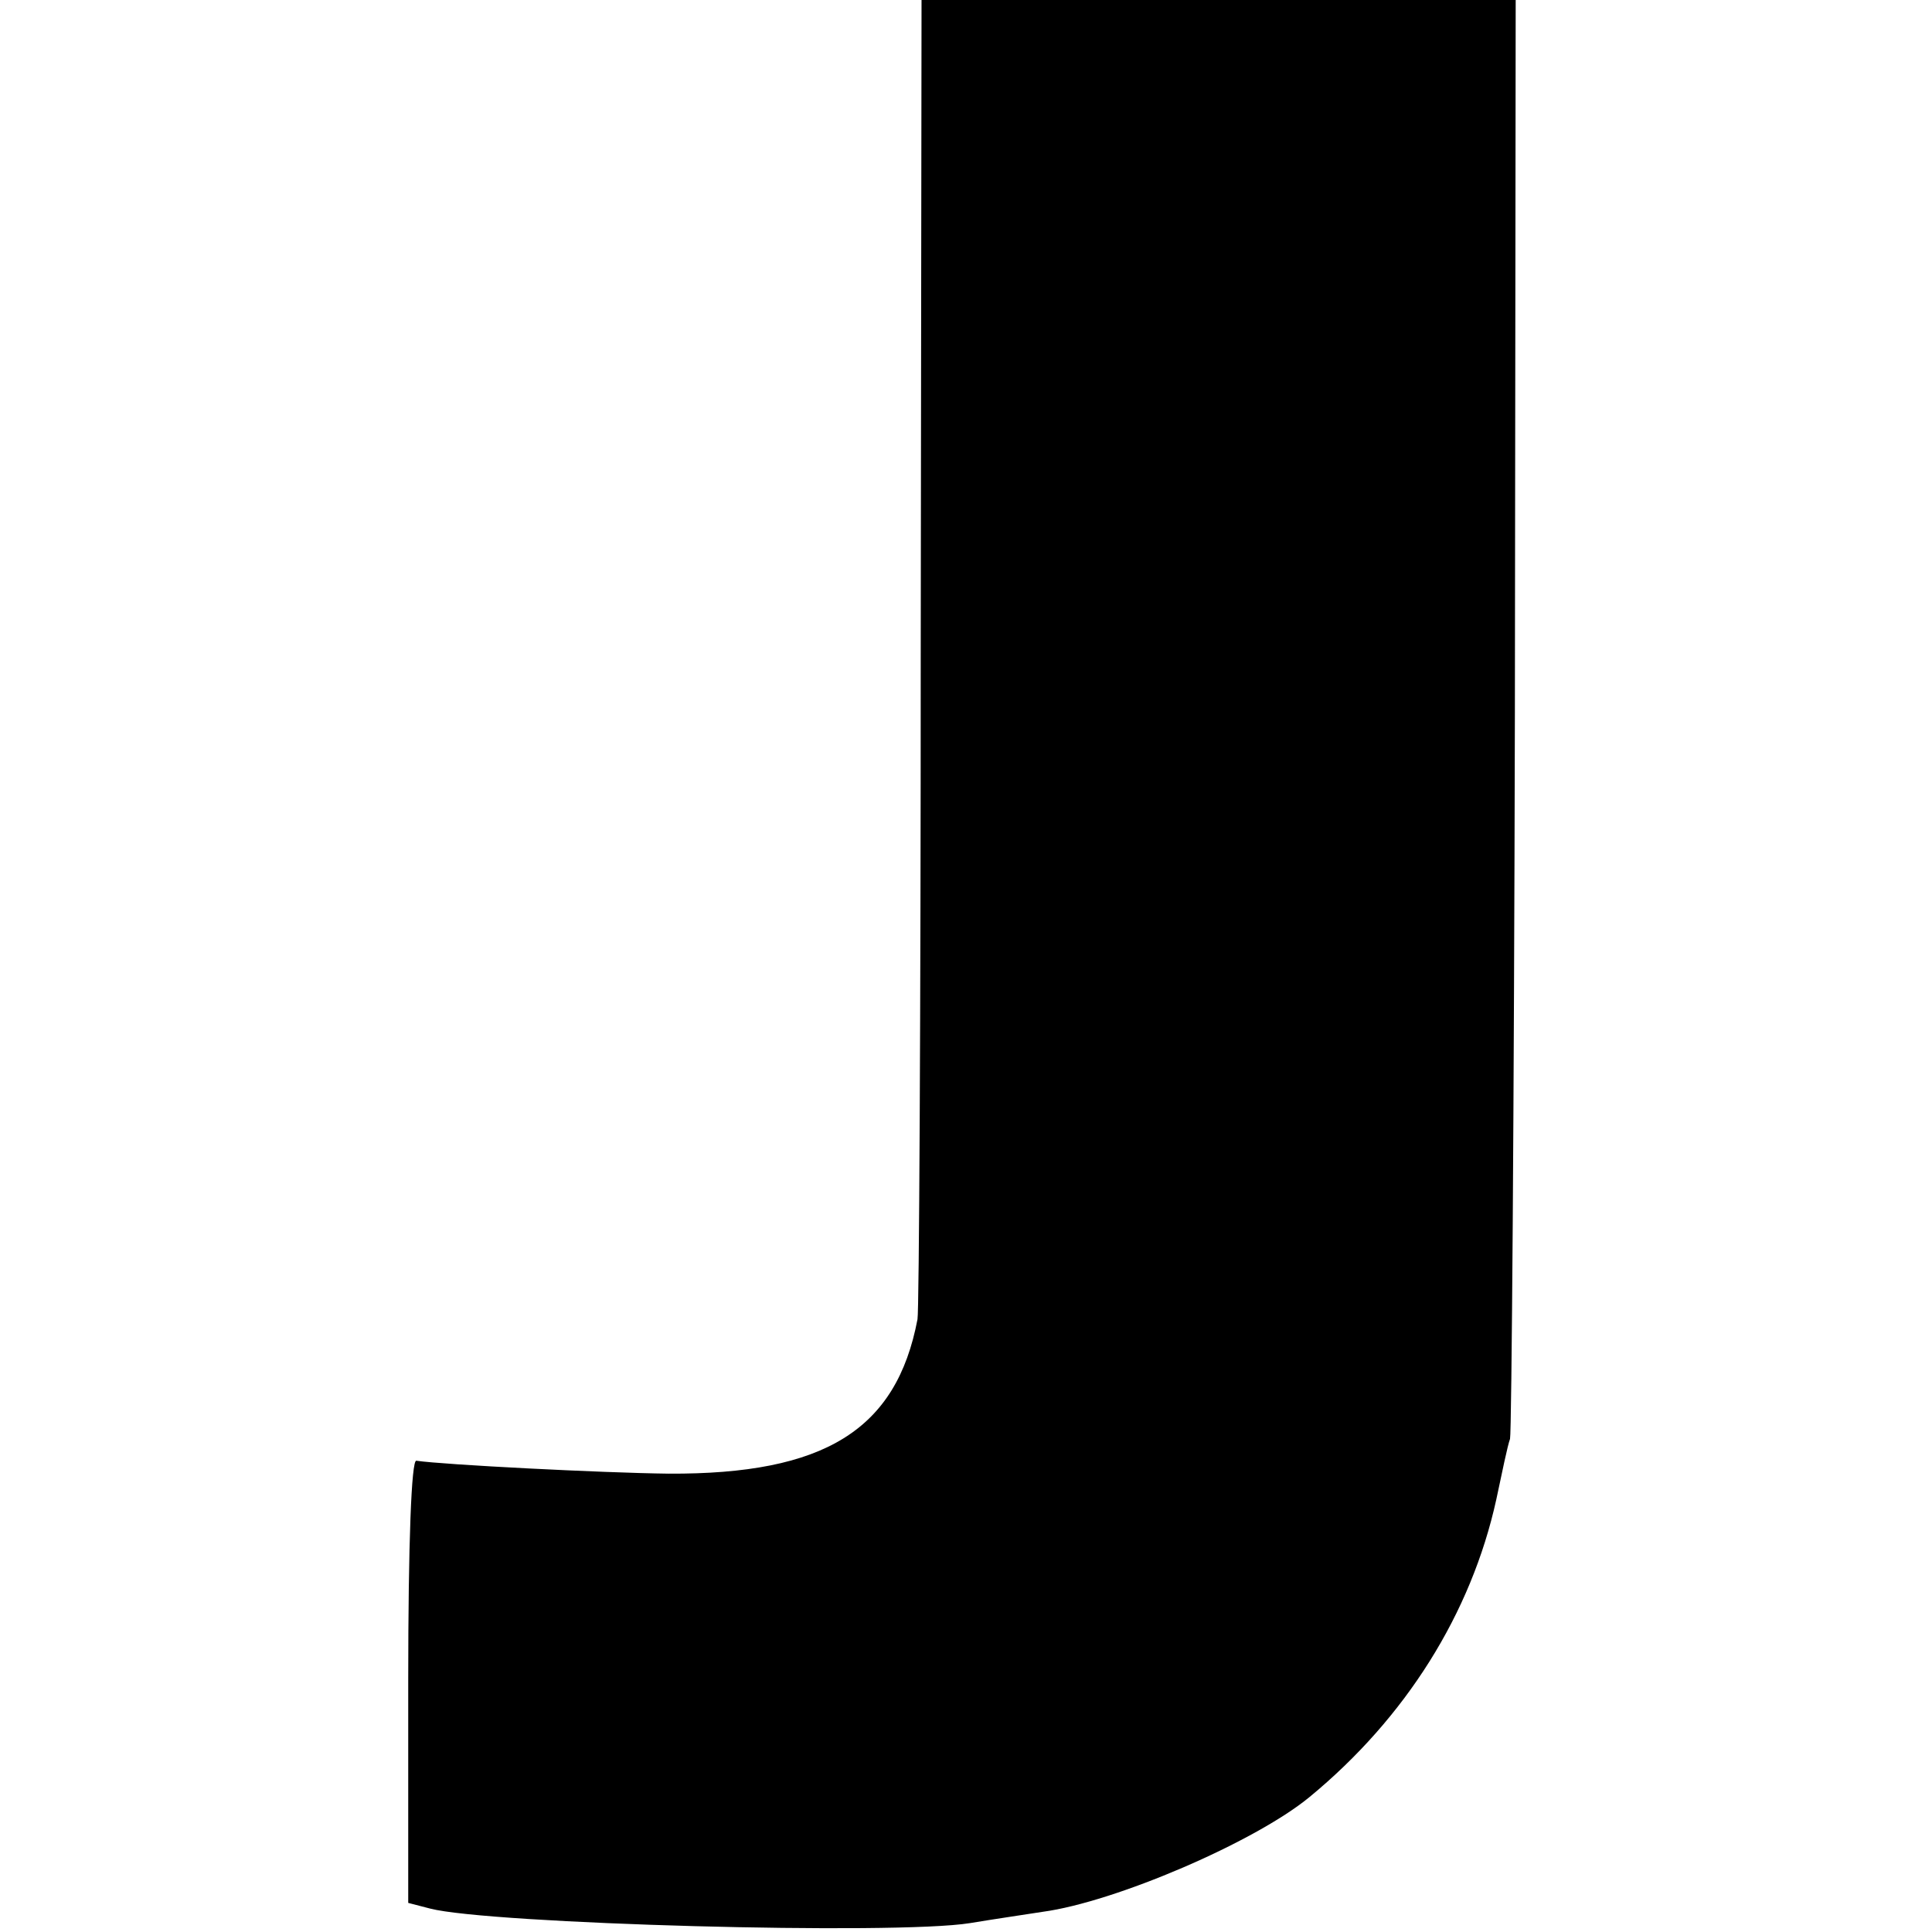
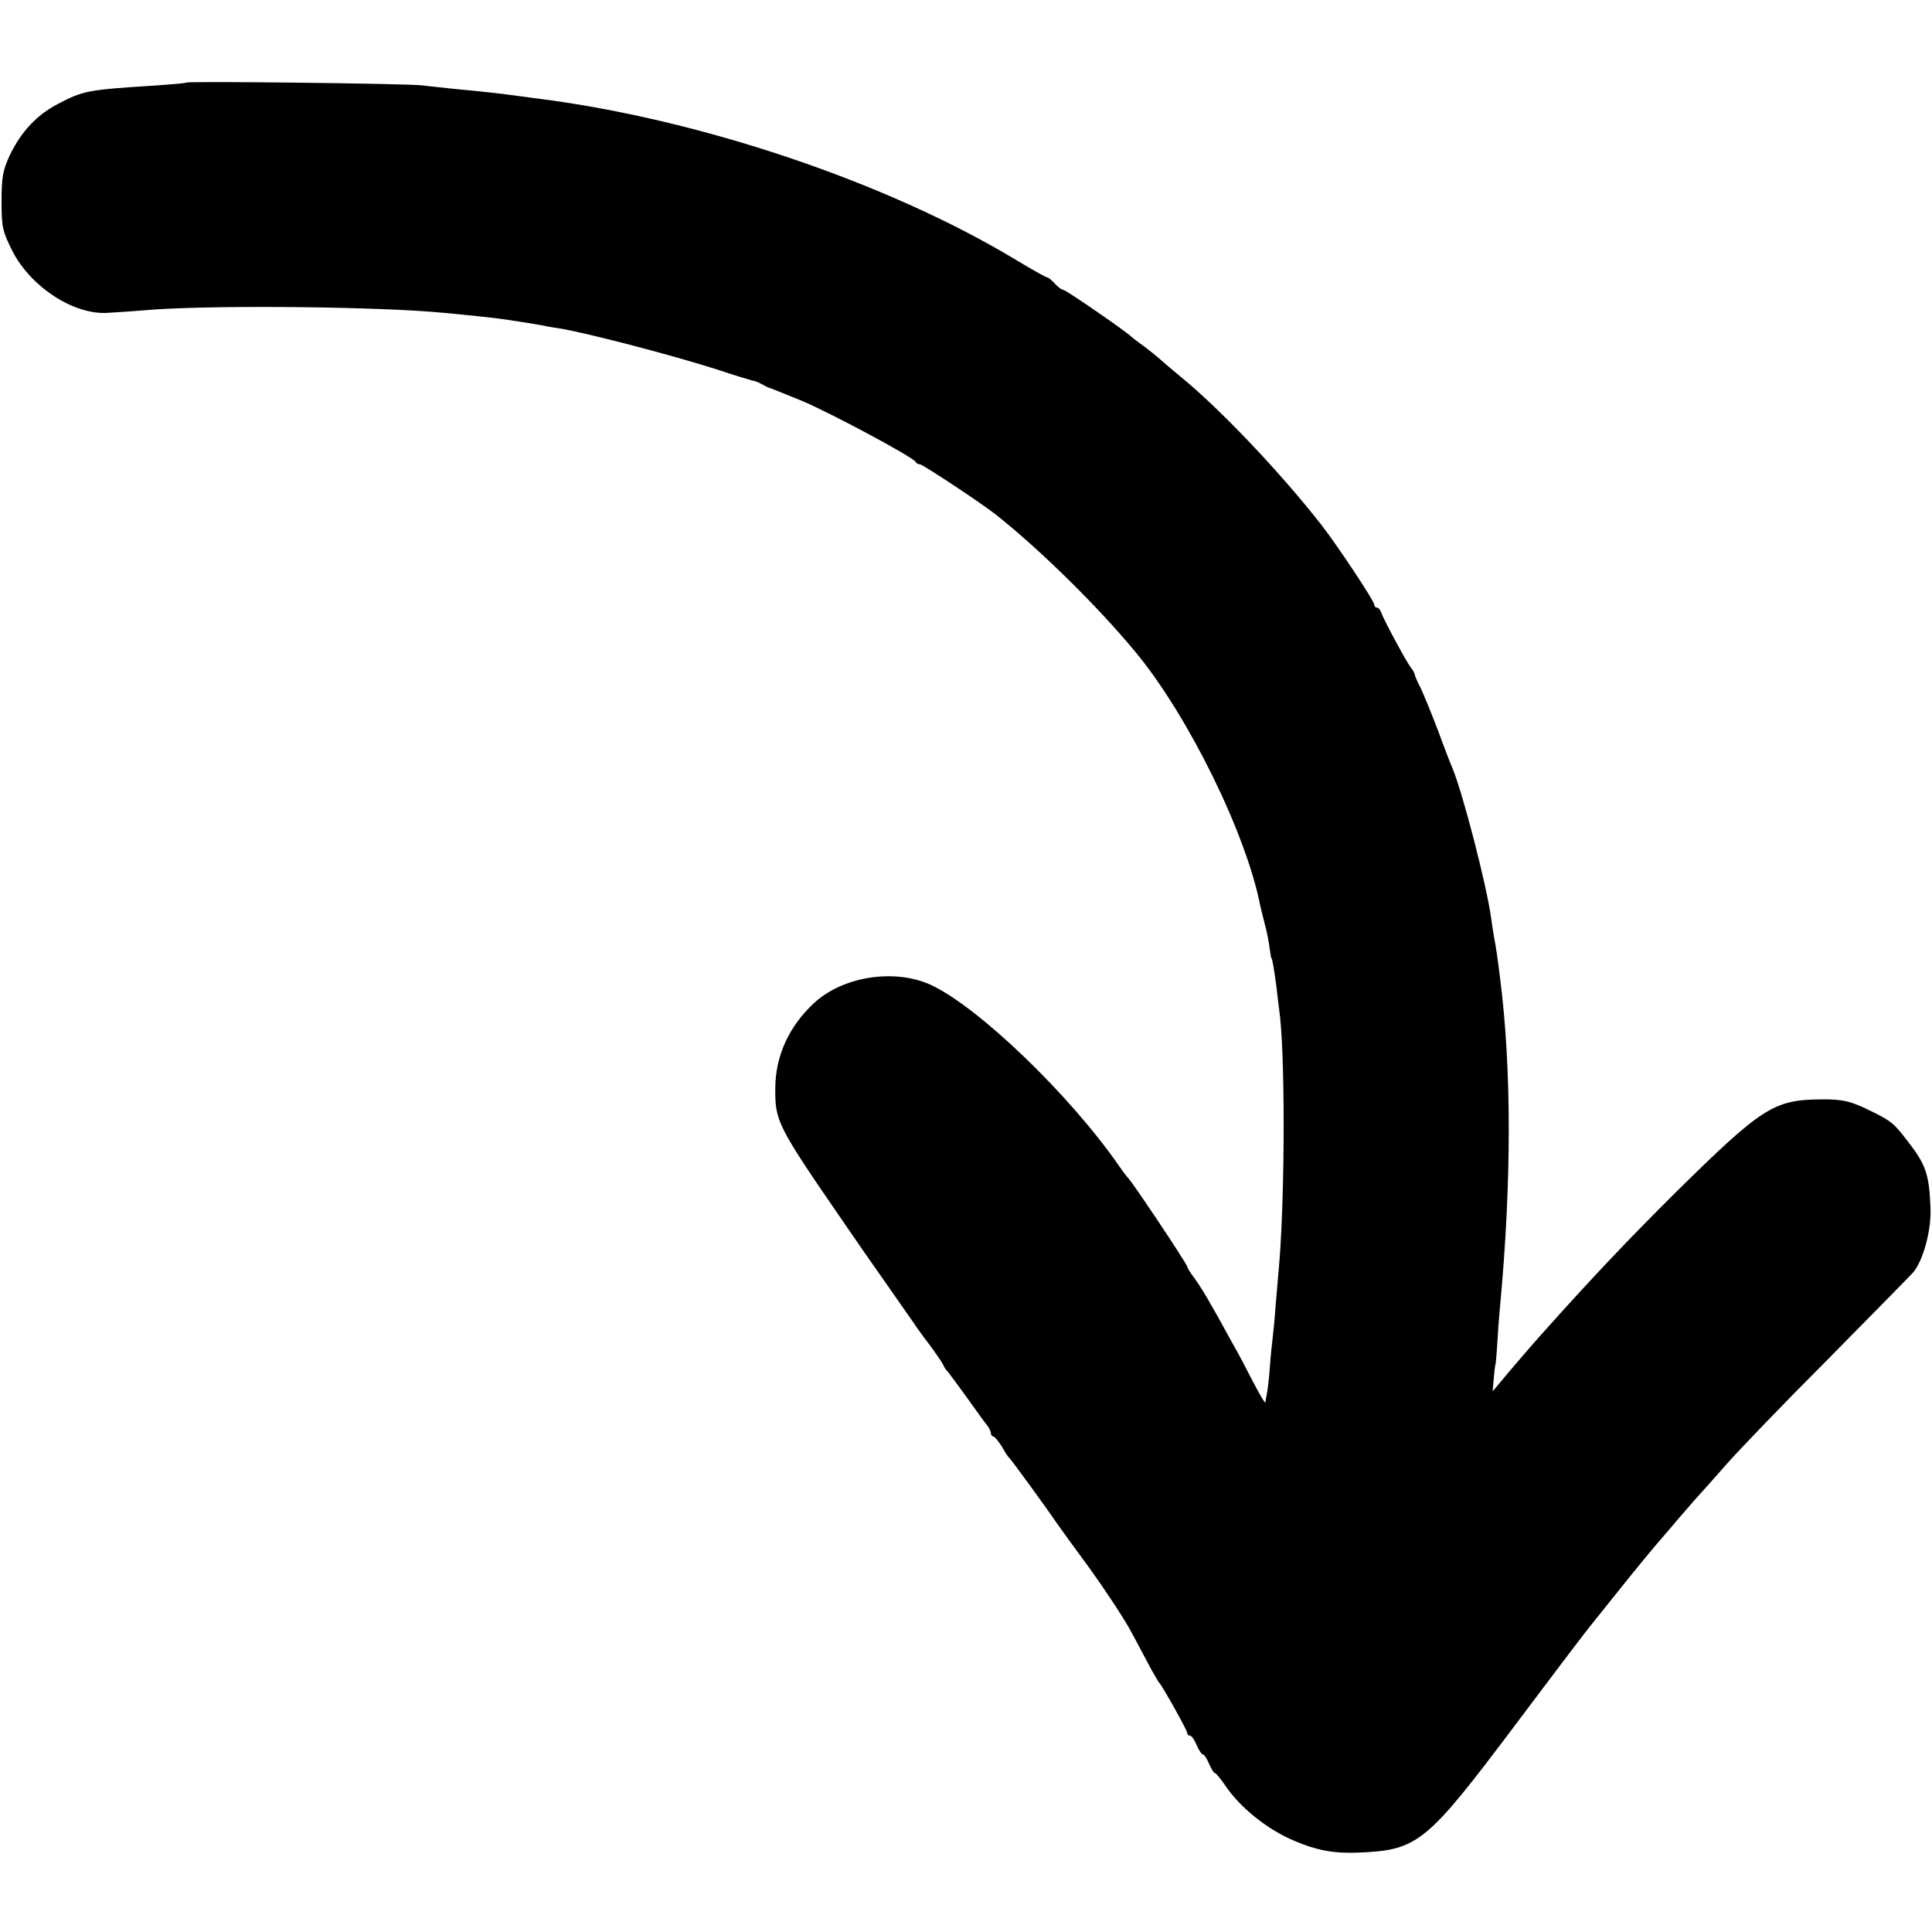
- <svg xmlns="http://www.w3.org/2000/svg" version="1.0" width="239pt" height="239pt" viewBox="0 0 239 239" preserveAspectRatio="xMidYMid meet">
-   <g transform="translate(0,239) scale(0.1,-0.1)" fill="#000000" stroke="none">
-     <path d="M1139 1583 c0 -445 -2 -816 -4 -825 -26 -137 -115 -192 -308 -191 -83 1 -278 11 -312 16 -6 1 -10 -101 -10 -272 l0 -275 27 -7 c73 -19 575 -33 668 -18 30 5 71 11 90 14 89 12 262 86 330 142 119 98 200 227 231 368 7 33 14 67 17 75 2 8 5 412 6 898 l1 882 -367 0 -368 0 -1 -807z" />
+ <svg xmlns="http://www.w3.org/2000/svg" version="1.0" width="620pt" height="620pt" viewBox="0 0 620 620" preserveAspectRatio="xMidYMid meet">
+   <g transform="translate(0,620) scale(0.1,-0.1)" fill="#000000" stroke="none">
+     <path d="M598 5935 c-1 -2 -50 -6 -108 -10 -205 -13 -224 -16 -303 -58 -70 -36 -120 -91 -156 -166 -22 -48 -26 -70 -26 -147 0 -84 3 -96 35 -160 59 -115 197 -205 305 -198 22 1 92 6 155 11 212 14 719 9 925 -11 76 -7 170 -17 195 -21 41 -6 104 -16 125 -20 11 -3 31 -6 45 -8 81 -12 365 -86 512 -133 59 -20 111 -35 115 -36 5 0 17 -5 28 -11 11 -6 22 -12 25 -12 7 -2 58 -23 105 -42 96 -41 357 -181 363 -195 2 -4 8 -8 14 -8 9 0 196 -124 242 -160 142 -112 331 -298 452 -445 169 -205 355 -584 399 -815 2 -8 8 -33 14 -56 6 -22 13 -56 15 -75 3 -19 5 -34 6 -34 3 0 9 -38 16 -90 3 -27 7 -61 9 -75 19 -130 19 -571 1 -805 -3 -33 -8 -96 -12 -140 -3 -44 -8 -93 -10 -110 -2 -16 -7 -59 -9 -95 -3 -36 -7 -74 -10 -85 -2 -11 -4 -22 -4 -25 -1 -6 -20 27 -50 85 -11 22 -37 72 -59 110 -21 39 -51 93 -67 120 -15 28 -38 64 -51 82 -13 17 -24 34 -24 38 0 8 -176 272 -190 285 -3 3 -17 21 -30 40 -159 229 -452 510 -604 580 -118 53 -285 26 -377 -62 -78 -74 -120 -167 -121 -268 -1 -109 5 -121 221 -435 41 -60 107 -155 146 -210 38 -55 78 -111 87 -125 10 -14 31 -43 48 -65 16 -22 33 -47 37 -55 3 -8 9 -17 13 -20 3 -3 31 -41 63 -85 31 -44 61 -85 67 -92 5 -7 10 -17 10 -23 0 -5 4 -10 8 -10 4 0 16 -15 27 -32 10 -18 21 -35 25 -38 6 -5 119 -160 150 -206 8 -12 56 -78 106 -146 49 -68 111 -161 136 -208 25 -47 54 -101 64 -120 11 -19 21 -37 24 -40 10 -10 90 -153 90 -161 0 -5 4 -9 9 -9 5 0 14 -13 21 -30 7 -16 16 -30 20 -30 4 0 13 -13 20 -30 7 -16 15 -30 19 -30 3 0 17 -17 31 -37 48 -73 138 -145 225 -181 73 -31 130 -41 209 -37 186 8 215 32 496 406 114 152 215 285 223 295 8 11 60 75 115 144 55 69 113 139 129 157 15 18 42 48 58 68 17 19 44 51 60 69 17 18 61 68 100 112 38 43 184 195 325 336 140 142 261 265 269 274 33 38 60 139 56 210 -4 105 -15 137 -71 209 -45 59 -53 67 -121 100 -64 32 -92 38 -163 37 -148 -2 -187 -27 -460 -296 -151 -150 -271 -276 -435 -460 -20 -22 -96 -110 -134 -156 l-21 -25 4 45 c2 25 5 45 6 45 0 0 3 29 5 65 2 36 6 90 9 120 37 396 37 762 0 1050 -8 67 -14 105 -19 130 -2 13 -7 42 -10 65 -14 103 -90 398 -124 480 -5 11 -26 65 -46 120 -21 55 -46 116 -55 135 -10 19 -19 40 -20 45 -1 6 -6 15 -12 22 -13 16 -87 153 -95 176 -3 9 -9 17 -14 17 -5 0 -9 5 -9 10 0 12 -120 192 -169 255 -133 170 -326 373 -451 475 -30 25 -61 51 -68 58 -8 7 -30 25 -50 40 -21 15 -39 29 -42 32 -14 15 -210 150 -218 150 -5 0 -17 9 -27 20 -10 11 -21 20 -25 20 -4 0 -48 25 -98 55 -417 252 -1026 456 -1547 520 -27 4 -61 8 -75 10 -27 4 -89 11 -185 20 -33 4 -78 8 -100 11 -47 6 -751 14 -757 9z" />
  </g>
</svg>
